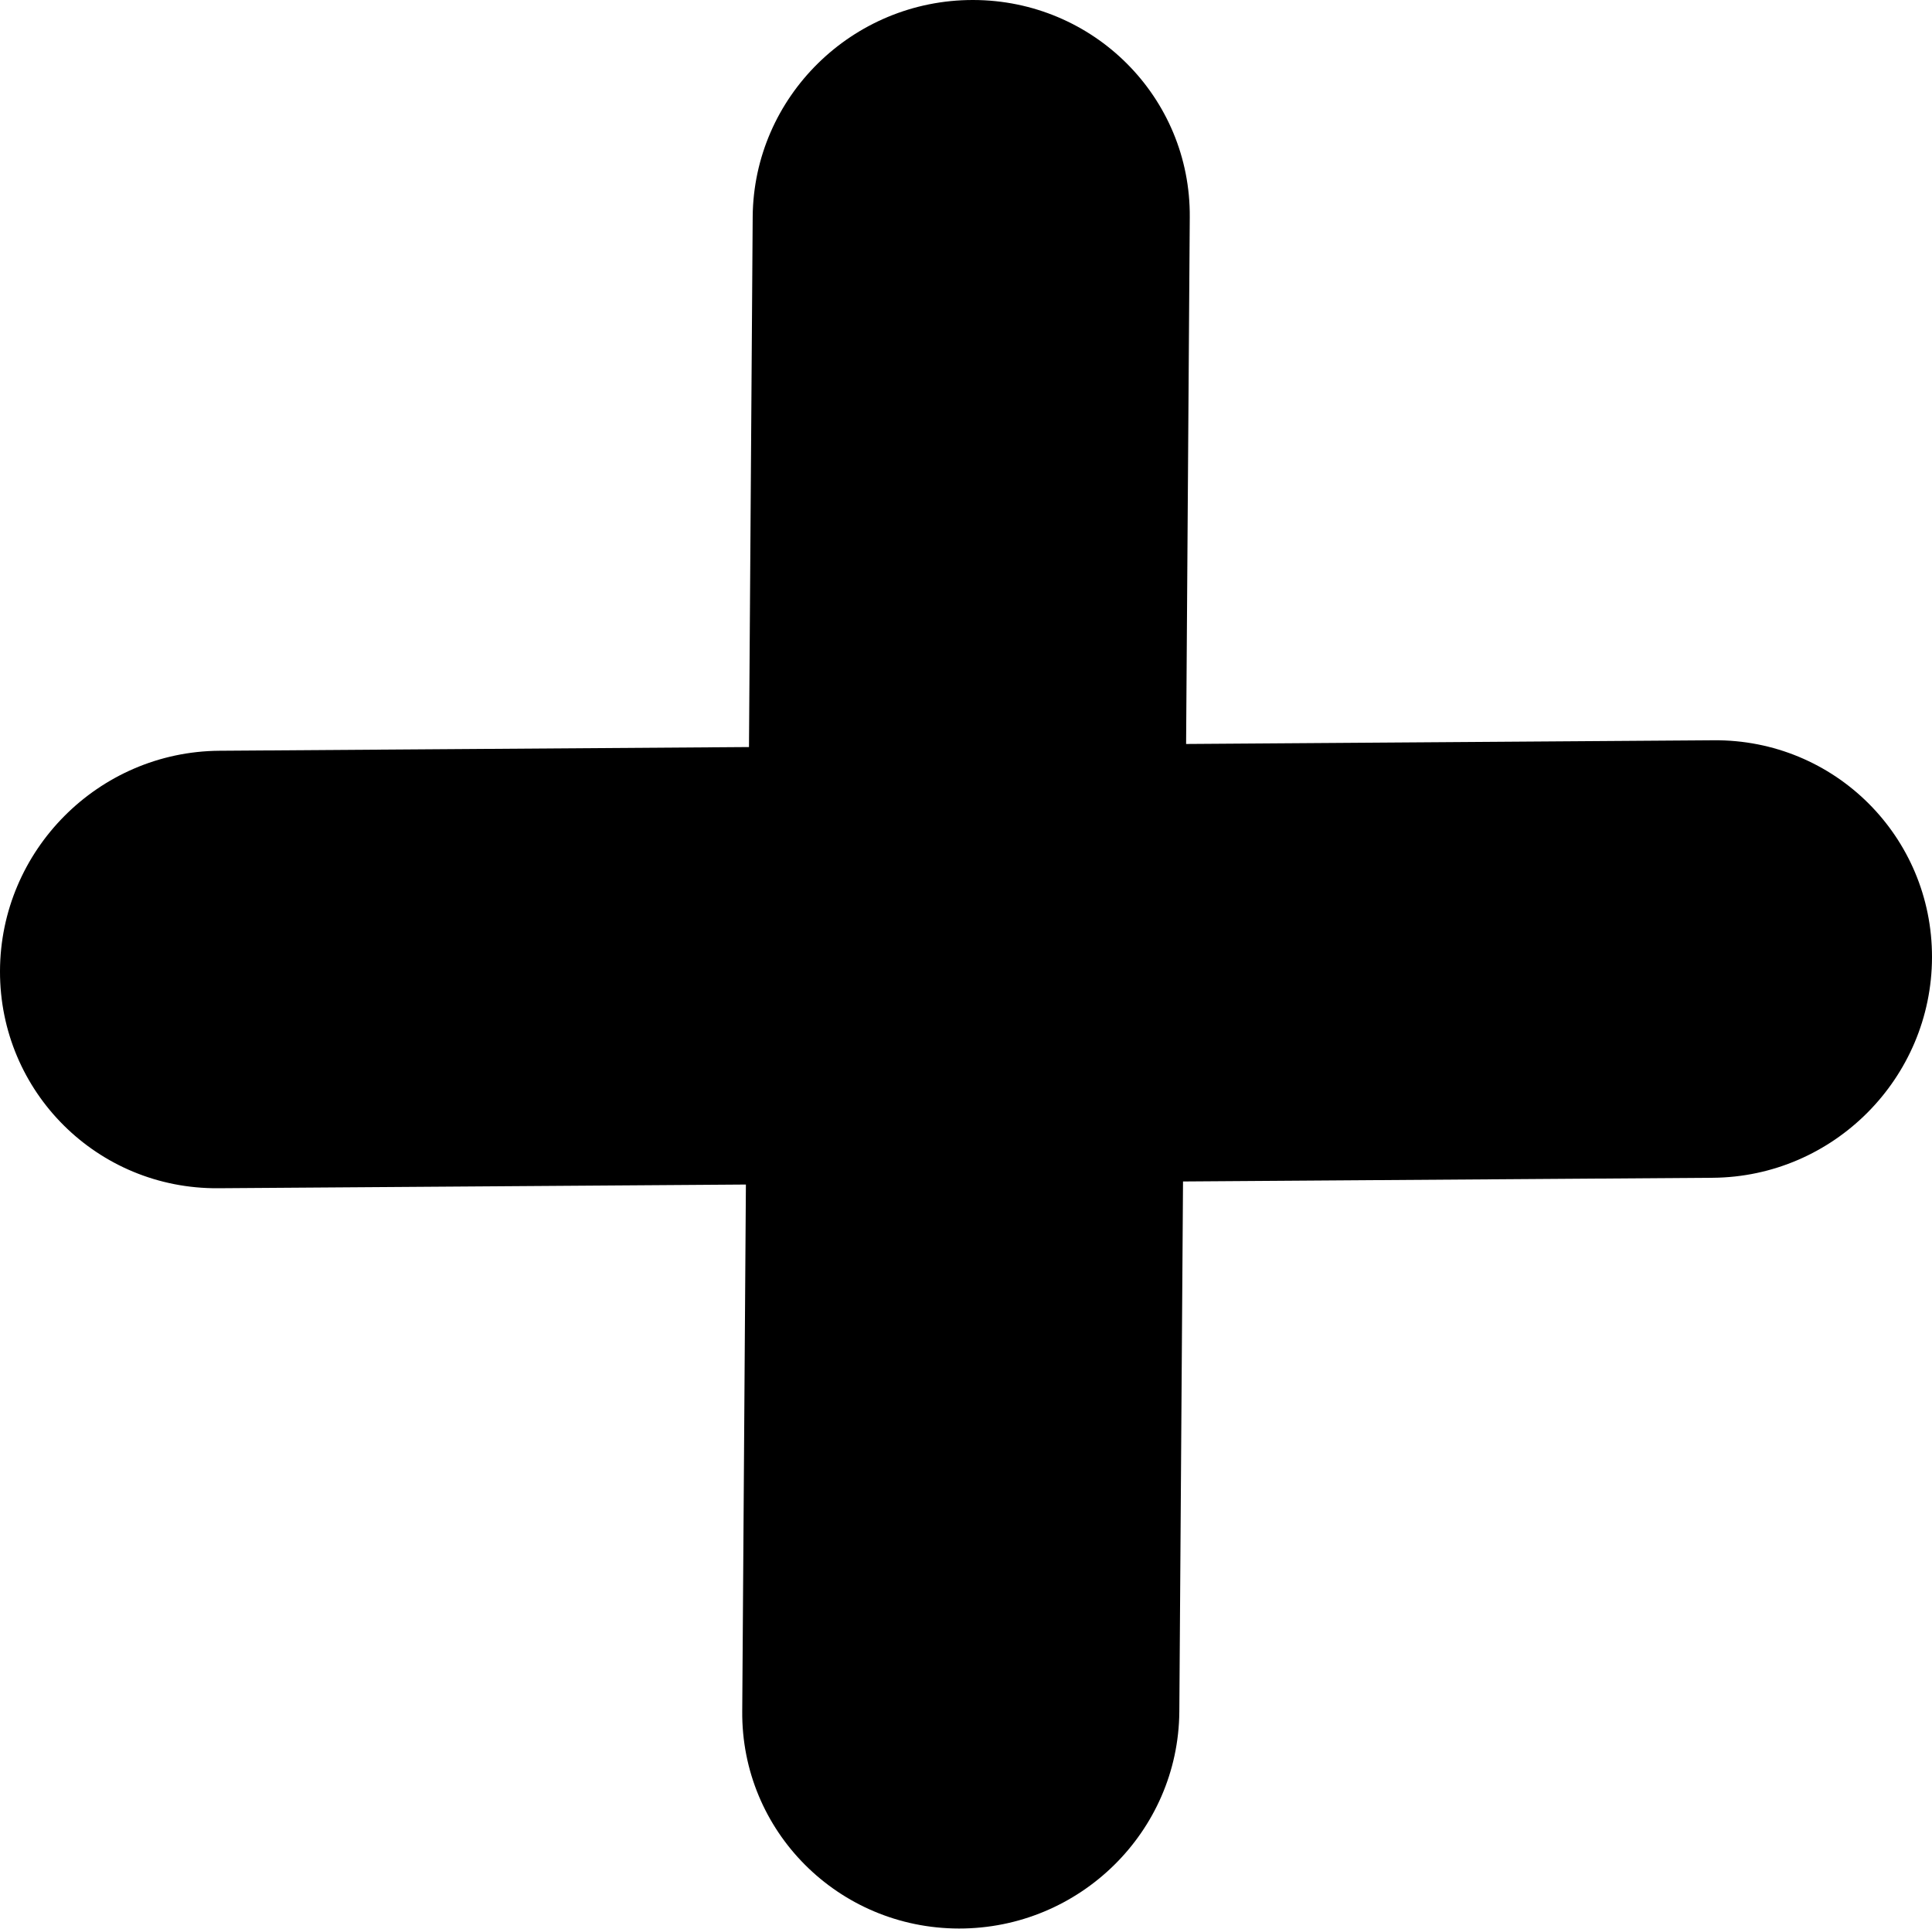
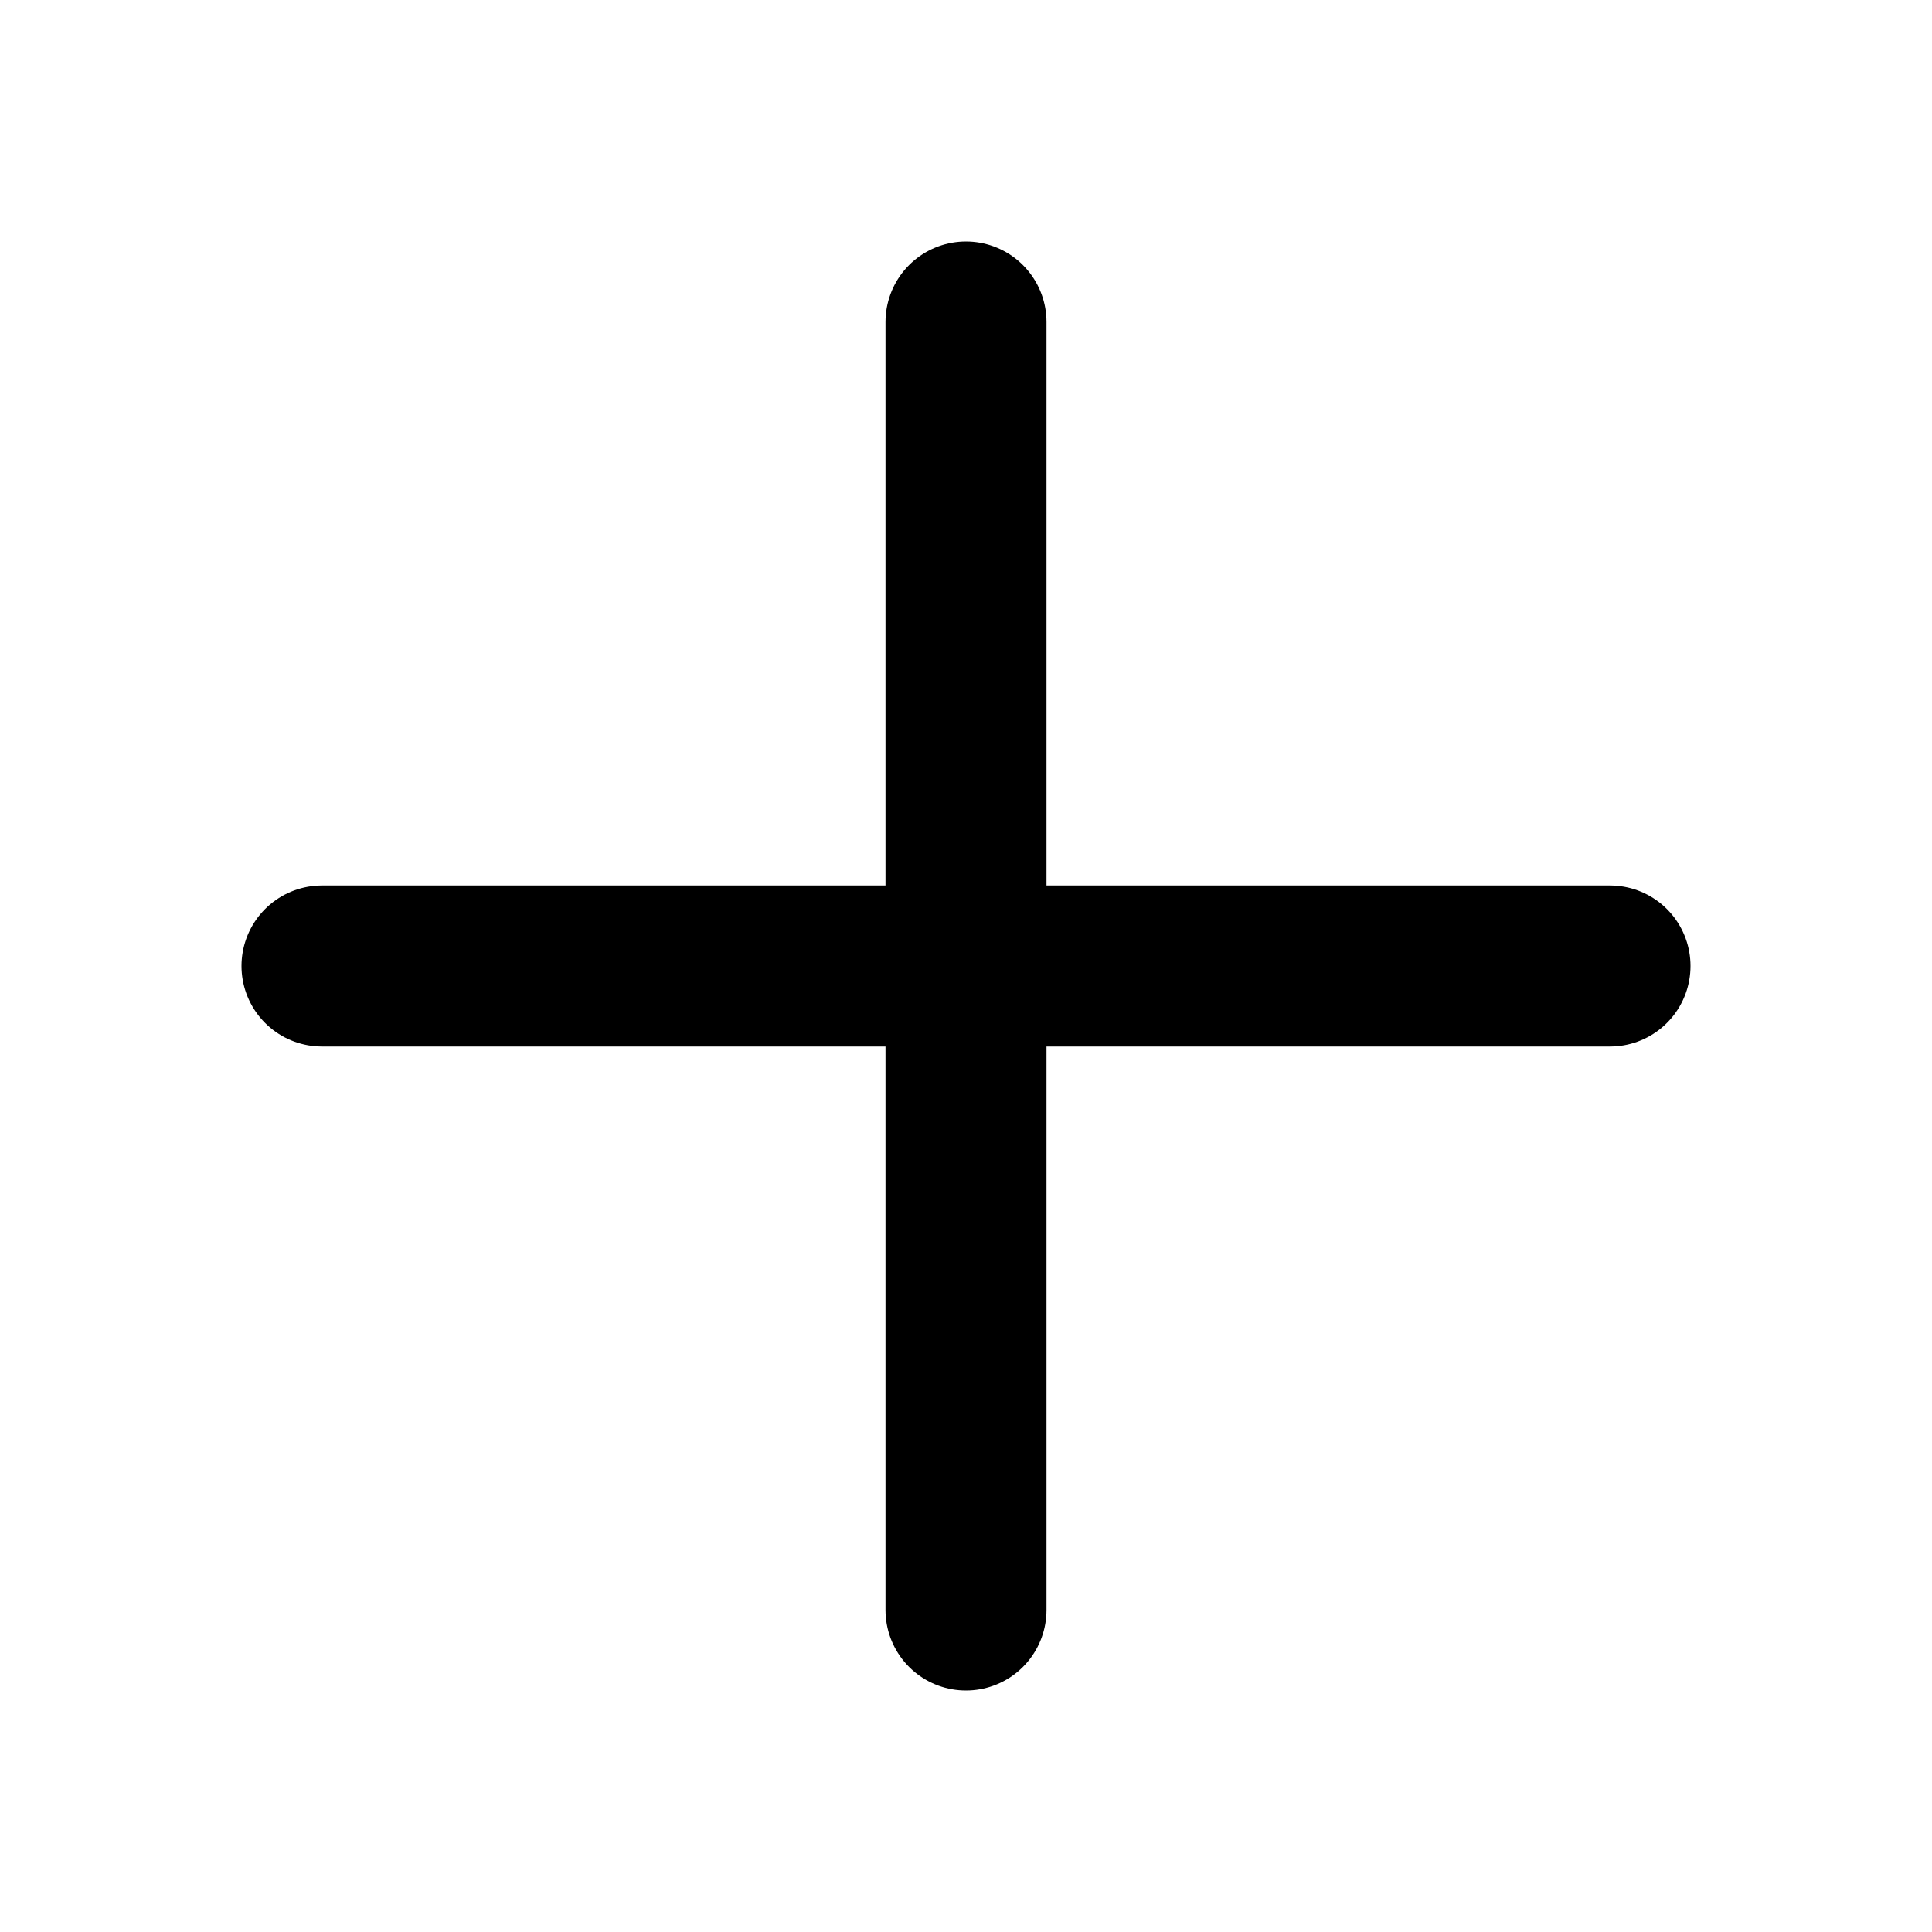
- <svg xmlns="http://www.w3.org/2000/svg" version="1.1" id="Layer_1" x="0px" y="0px" width="122.875px" height="122.648px" viewBox="0 0 122.875 122.648" enable-background="new 0 0 122.875 122.648" xml:space="preserve">
-   <g>
-     <path fill-rule="evenodd" clip-rule="evenodd" d="M108.993,47.079c7.683-0.059,13.898,6.12,13.882,13.805 c-0.018,7.683-6.26,13.959-13.942,14.019L75.24,75.138l-0.235,33.73c-0.063,7.619-6.338,13.789-14.014,13.78 c-7.678-0.01-13.848-6.197-13.785-13.818l0.233-33.497l-33.558,0.235C6.2,75.628-0.016,69.448,0,61.764 c0.018-7.683,6.261-13.959,13.943-14.018l33.692-0.236l0.236-33.73C47.935,6.161,54.209-0.009,61.885,0 c7.678,0.009,13.848,6.197,13.784,13.818l-0.233,33.497L108.993,47.079L108.993,47.079z" />
-   </g>
+ <svg xmlns="http://www.w3.org/2000/svg" class="h-6 w-6" fill="none" viewBox="0 0 24 24" stroke="currentColor" stroke-width="2">
+   <path stroke-linecap="round" stroke-linejoin="round" d="M12 4v16m8-8H4" />
</svg>
